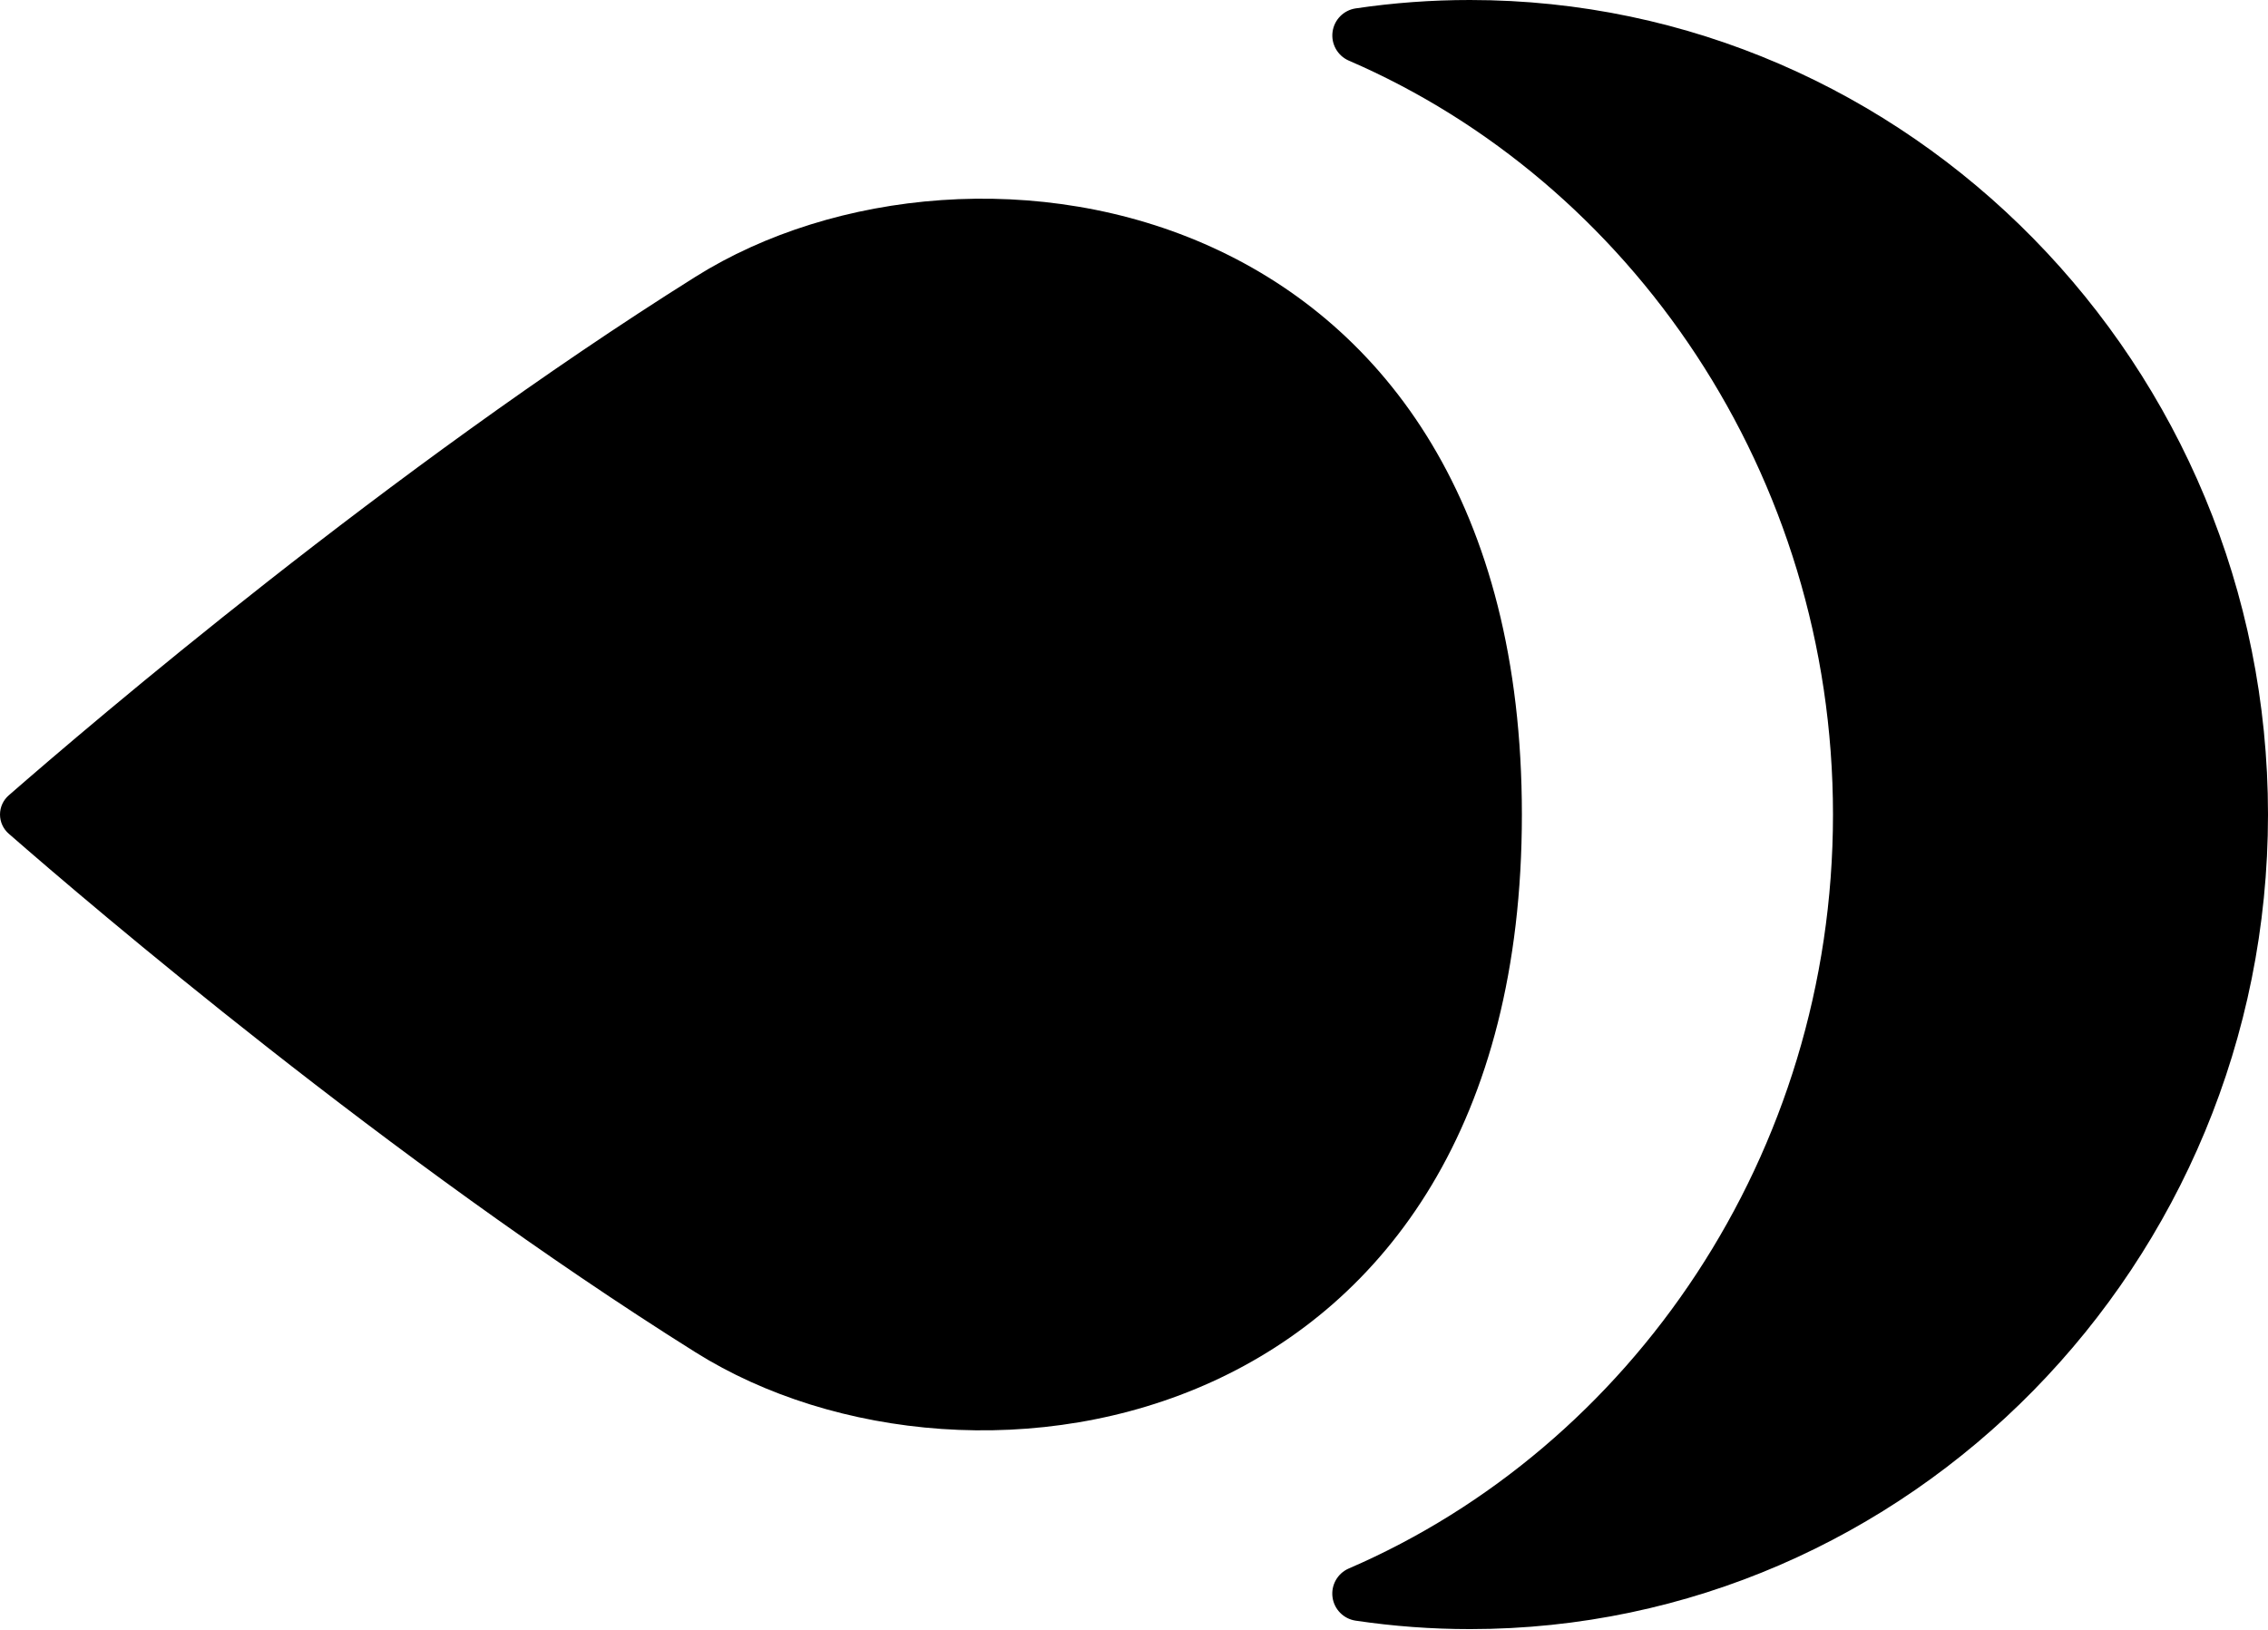
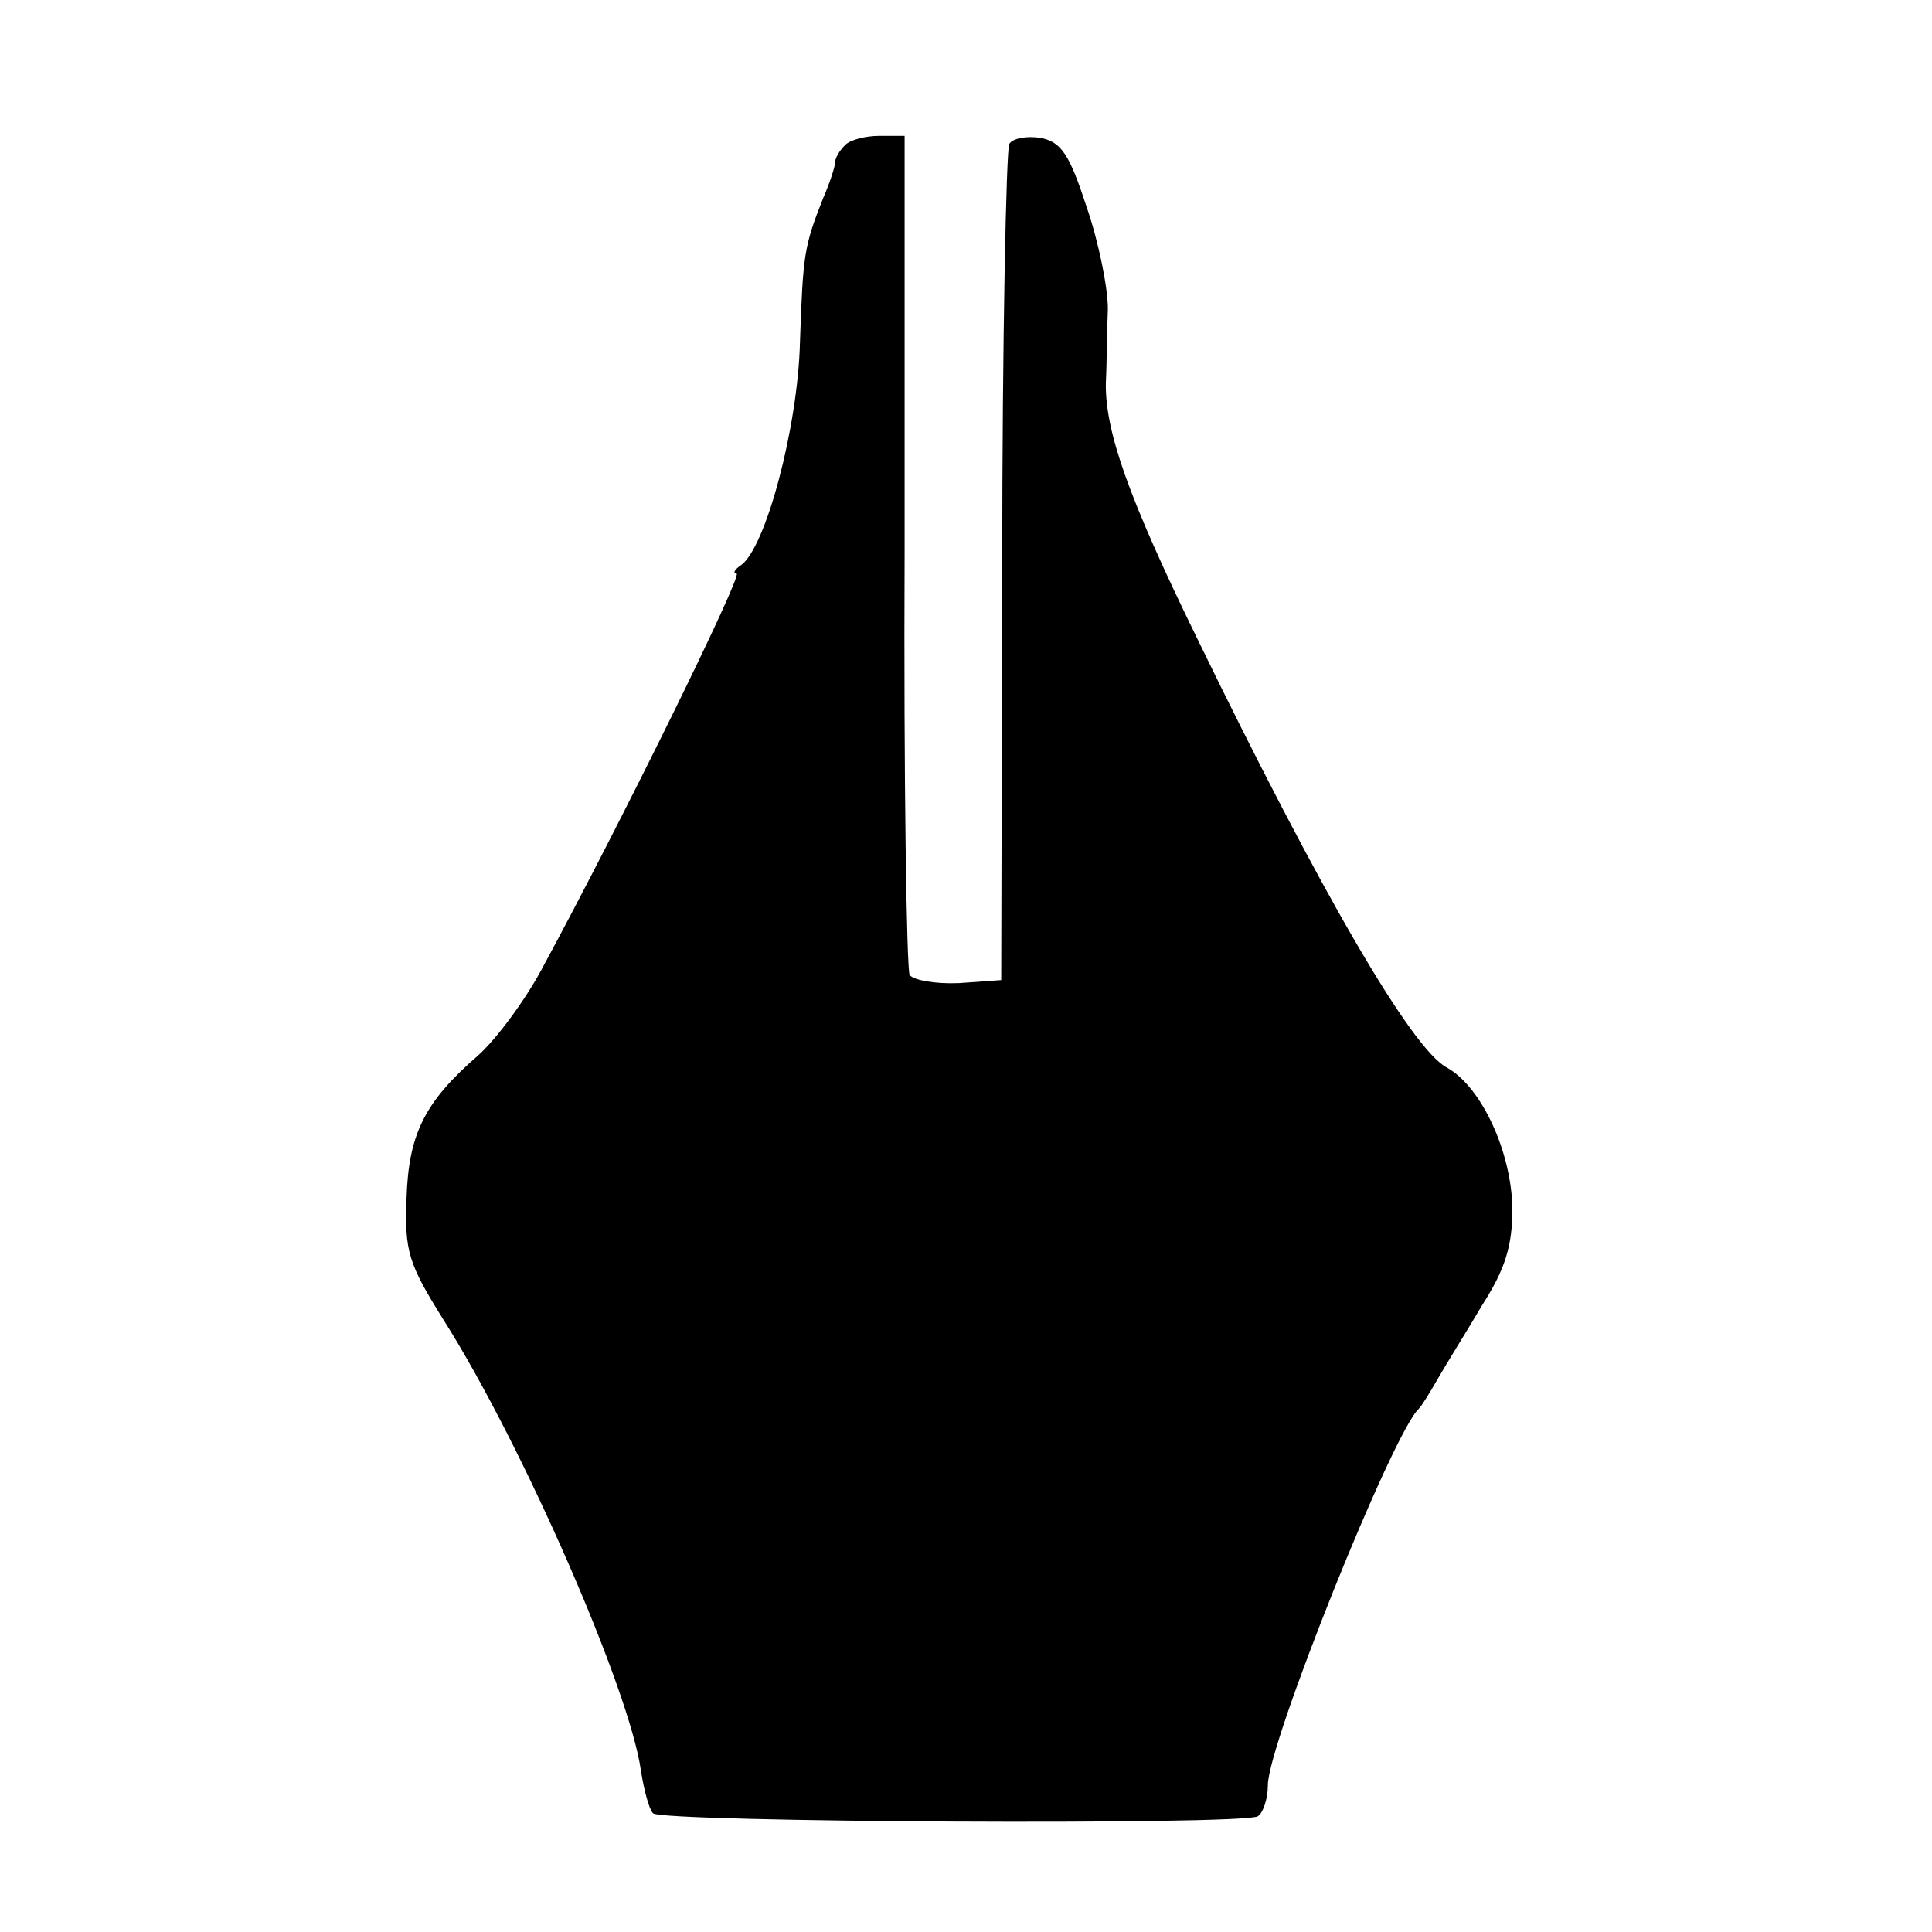
- <svg xmlns="http://www.w3.org/2000/svg" viewBox="0 0 515.63 370.43">
-   <g id="Layer_2" data-name="Layer 2">
-     <g id="Layer_2-2" data-name="Layer 2">
-       <path d="M-785.8-1220a176.77,176.77,0,0,0-26,1.91,6.23,6.23,0,0,0-1.58,11.86c64.06,27.65,110.11,94,110.11,171.44s-46,143.79-110.11,171.45a6.22,6.22,0,0,0,1.58,11.85,176.77,176.77,0,0,0,26,1.92c99.69,0,181.43-82.93,181.43-185.22S-686.11-1220-785.8-1220Z" transform="translate(1120 1220)" />
-       <path d="M-774-1034.79c0-141.24-124.9-161.8-187.86-122.29-69.7,43.74-137.55,101.7-156.13,117.91a5.78,5.78,0,0,0,0,8.76c18.58,16.22,86.43,74.17,156.13,117.91C-898.9-873-774-893.54-774-1034.79Z" transform="translate(1120 1220)" />
-     </g>
+ <svg xmlns="http://www.w3.org/2000/svg" version="1.0" width="192pt" height="192pt" viewBox="0 0 192 192" preserveAspectRatio="xMidYMid meet">
+   <g transform="translate(0,192) scale(0.1,-0.1)" fill="#000000" stroke="none">
+     <path d="M840 1776 c-6 -6 -10 -13 -10 -17 0 -4 -5 -20 -12 -36 -19 -48 -20 -56 -23 -143 -2 -84 -34 -205 -59 -222 -6 -4 -8 -8 -4 -8 7 0 -116 -250 -193 -392 -17 -32 -46 -71 -64 -87 -53 -46 -69 -78 -71 -142 -2 -53 2 -65 37 -121 79 -125 185 -368 196 -448 3 -19 8 -38 12 -42 8 -9 586 -12 601 -3 5 3 10 17 10 31 0 41 124 350 150 374 3 3 11 16 19 30 8 14 28 46 44 73 23 36 30 59 30 96 -1 57 -31 121 -65 140 -35 18 -127 177 -248 426 -69 141 -92 207 -91 255 1 19 1 52 2 73 0 21 -9 66 -21 101 -17 52 -25 65 -46 69 -13 2 -27 0 -31 -6 -3 -6 -7 -195 -7 -421 l-1 -410 -42 -3 c-24 -1 -45 3 -49 8 -3 6 -6 196 -5 422 l0 412 -25 0 c-14 0 -29 -4 -34 -9z" />
  </g>
</svg>
